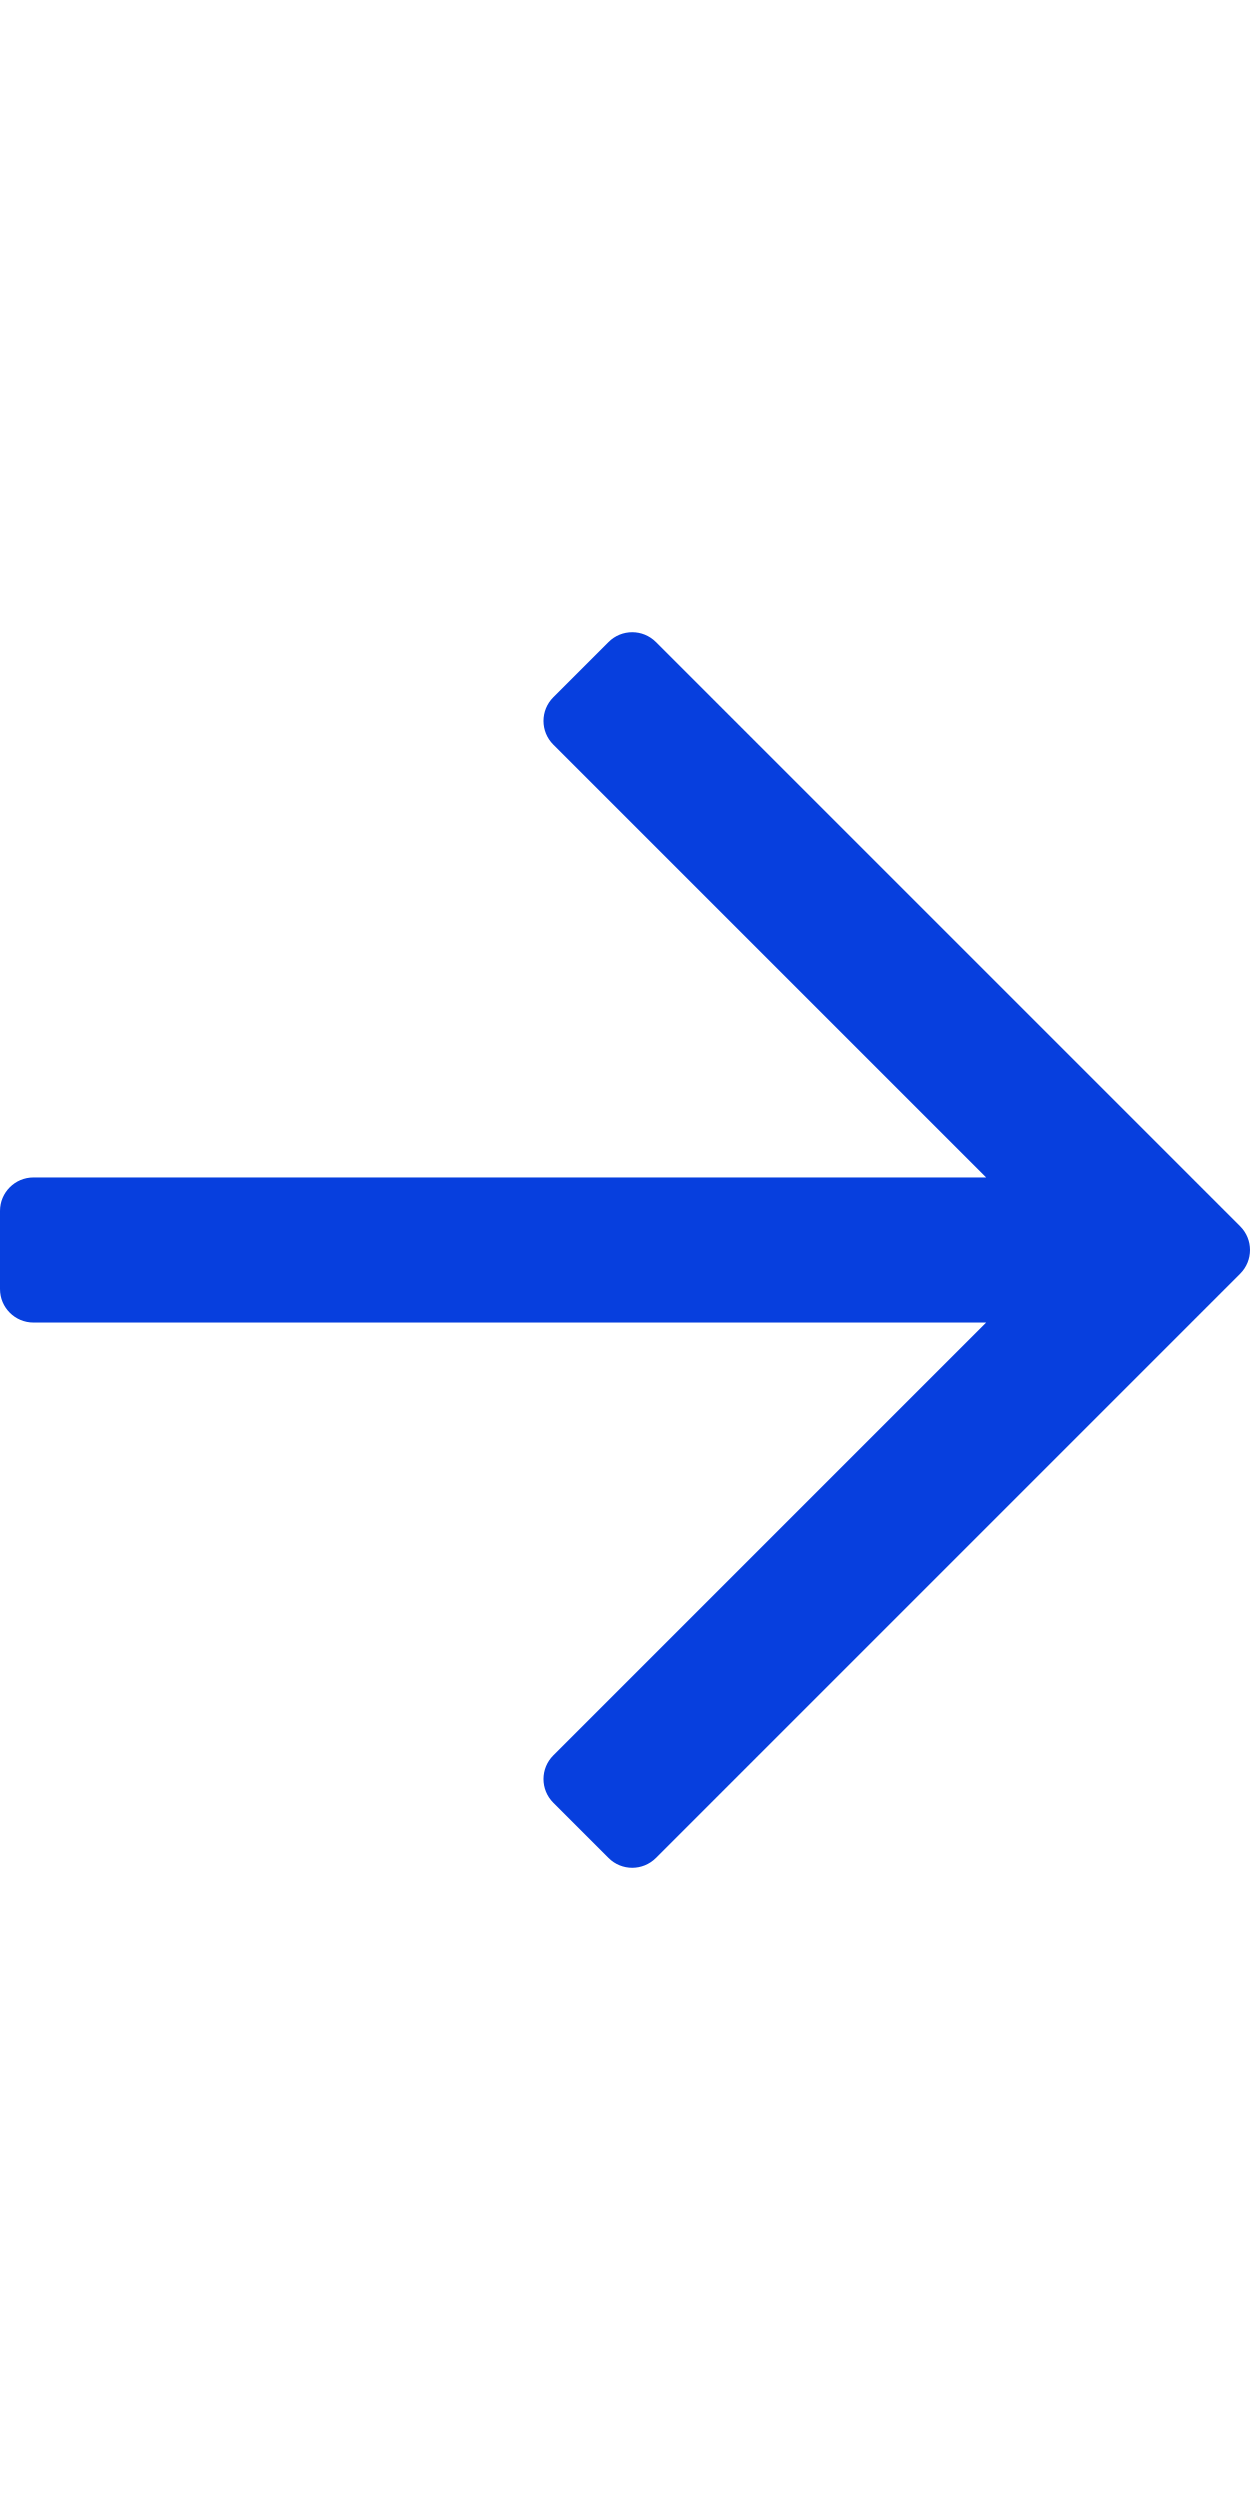
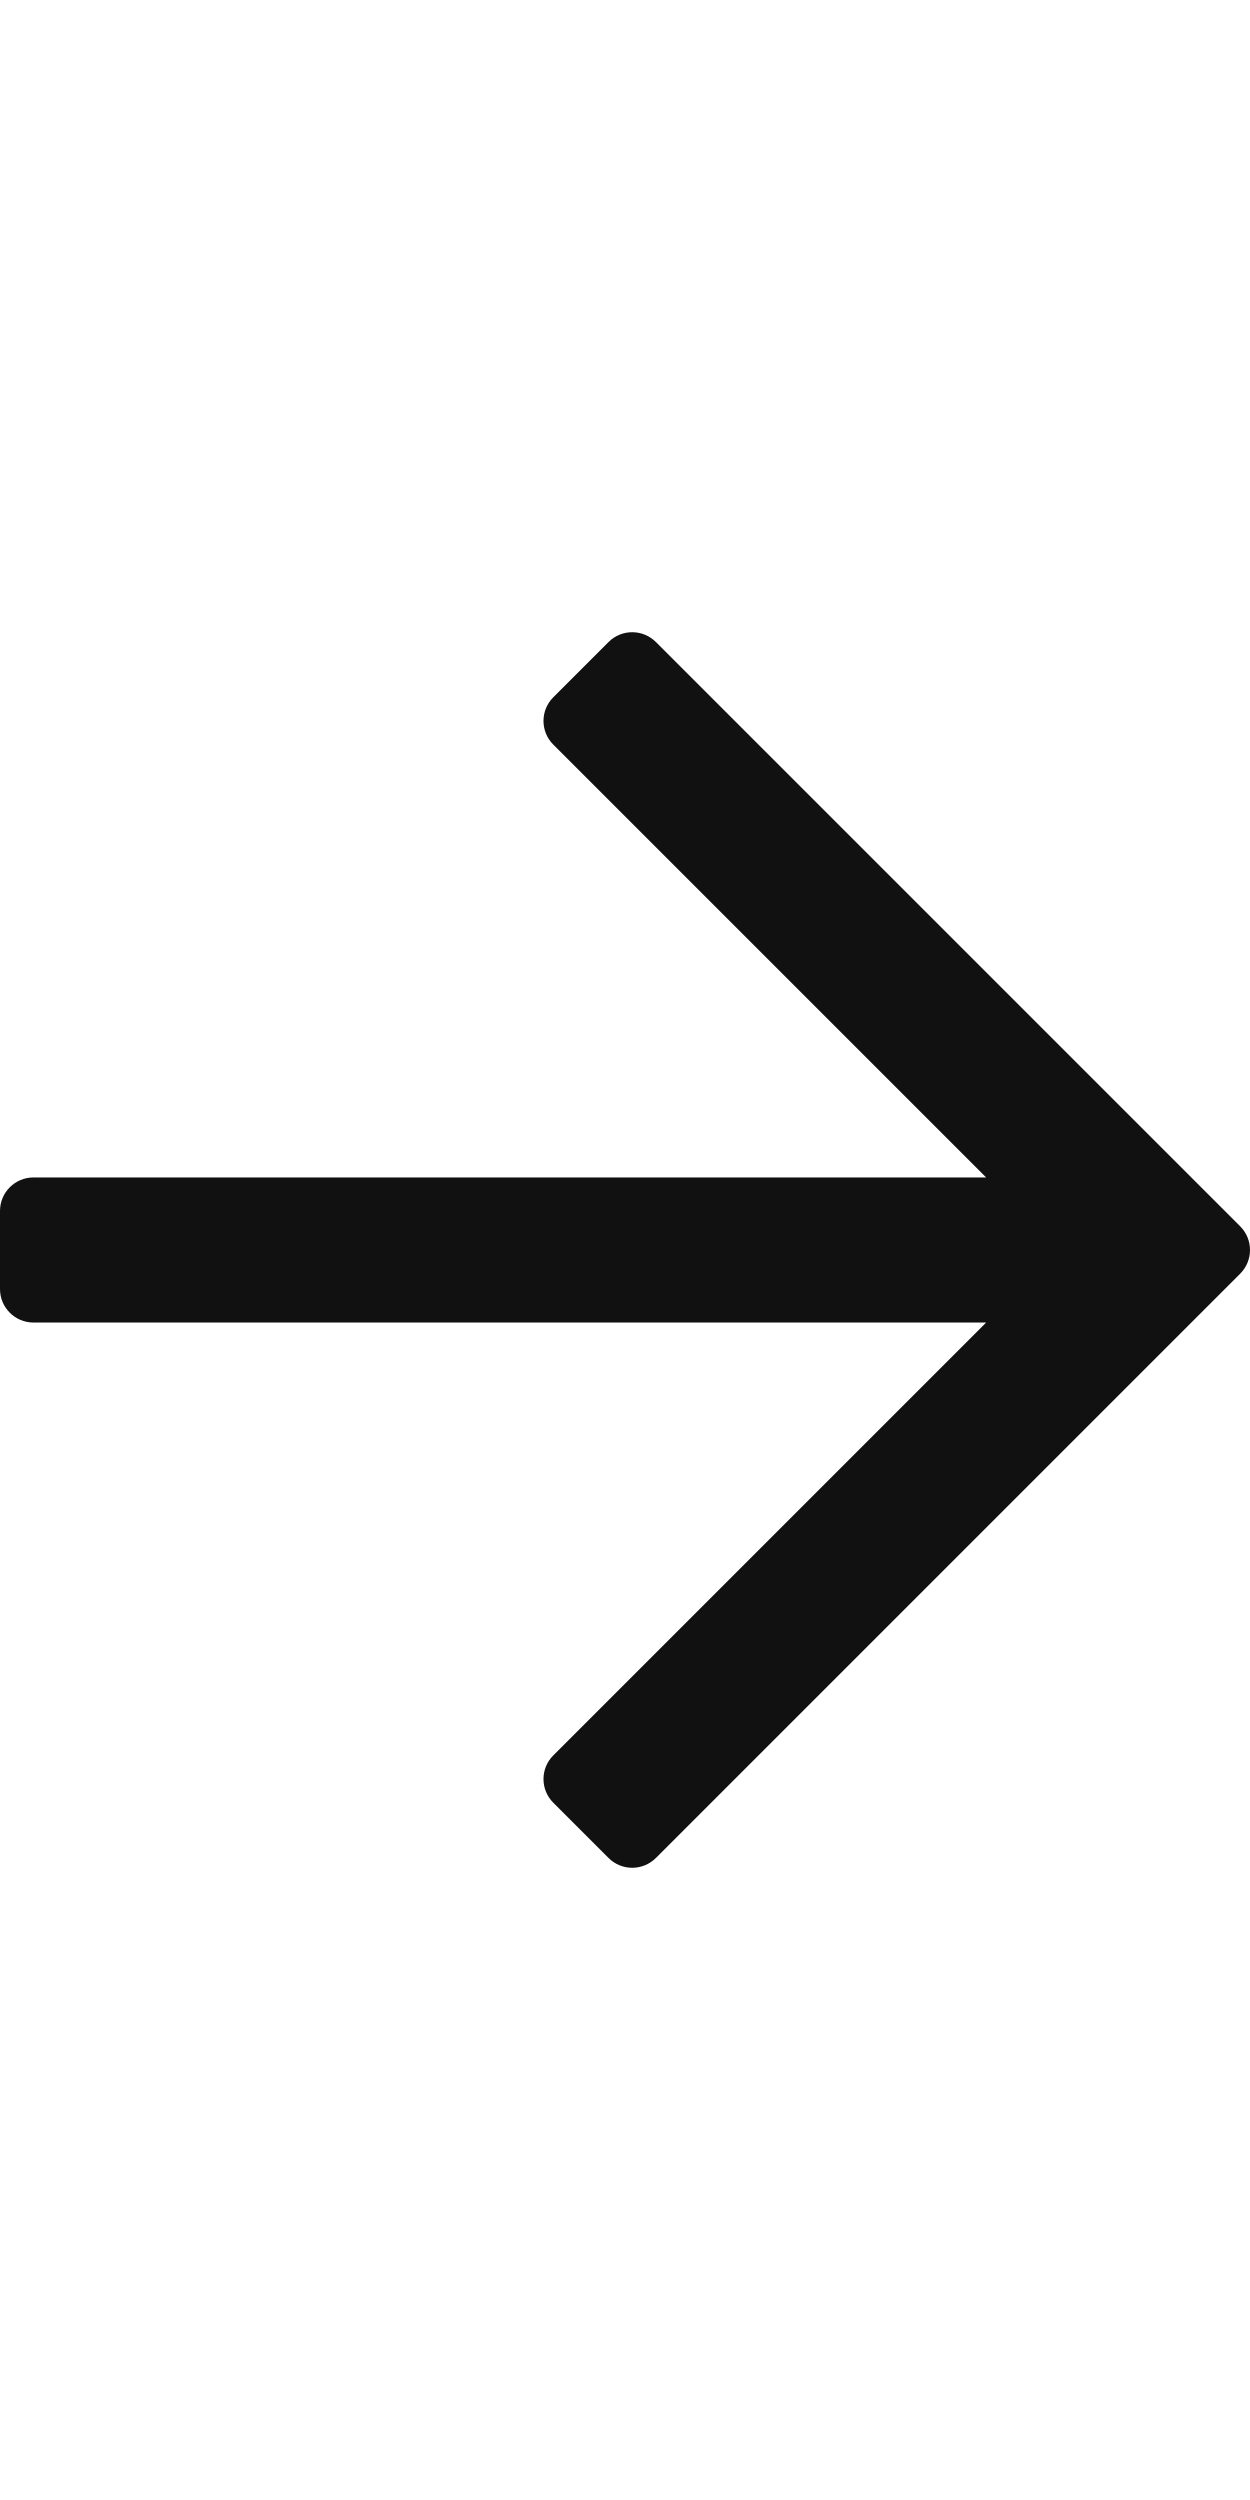
- <svg xmlns="http://www.w3.org/2000/svg" width="14" height="28" fill="#073FDE" viewBox="0 0 448 512">
+ <svg xmlns="http://www.w3.org/2000/svg" width="14" height="28" fill="#111111" viewBox="0 0 448 512">
  <path d="M218.101 38.101L198.302 57.9c-4.686 4.686-4.686 12.284 0 16.971L353.432 230H12c-6.627 0-12 5.373-12 12v28c0 6.627 5.373 12 12 12h341.432l-155.13 155.13c-4.686 4.686-4.686 12.284 0 16.971l19.799 19.799c4.686 4.686 12.284 4.686 16.971 0l209.414-209.414c4.686-4.686 4.686-12.284 0-16.971L235.071 38.101c-4.686-4.687-12.284-4.687-16.97 0z" />
</svg>
